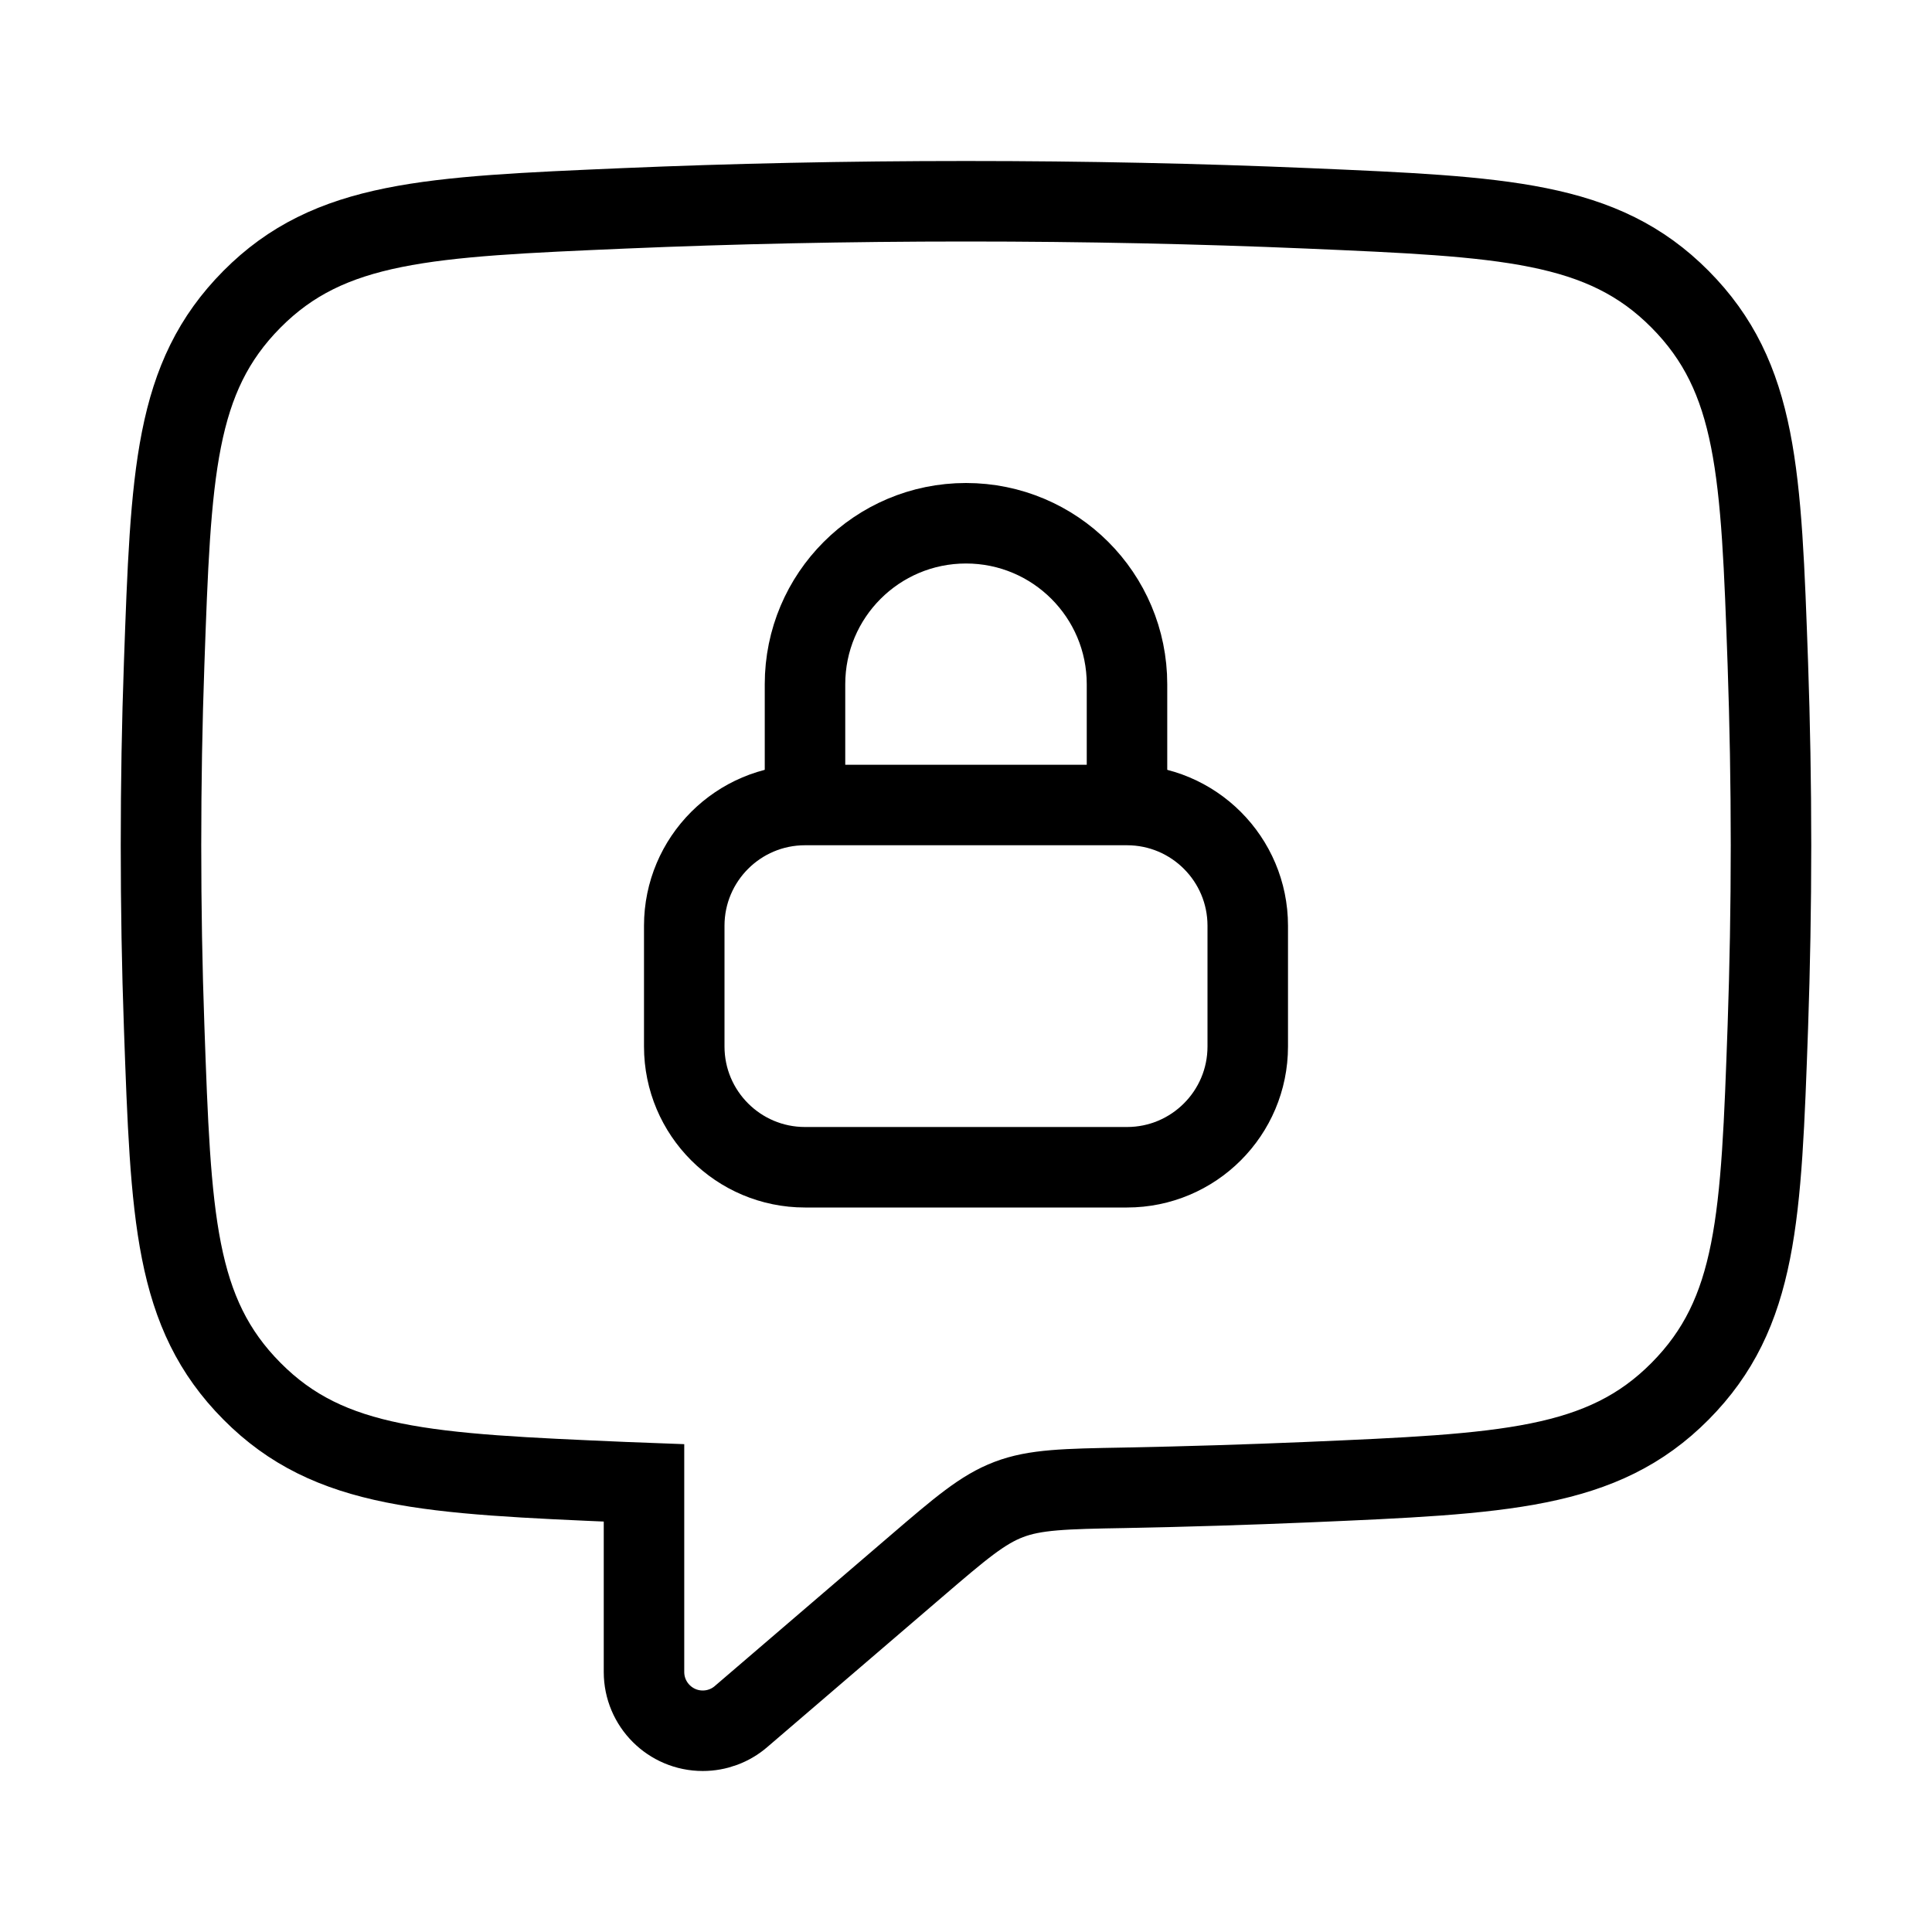
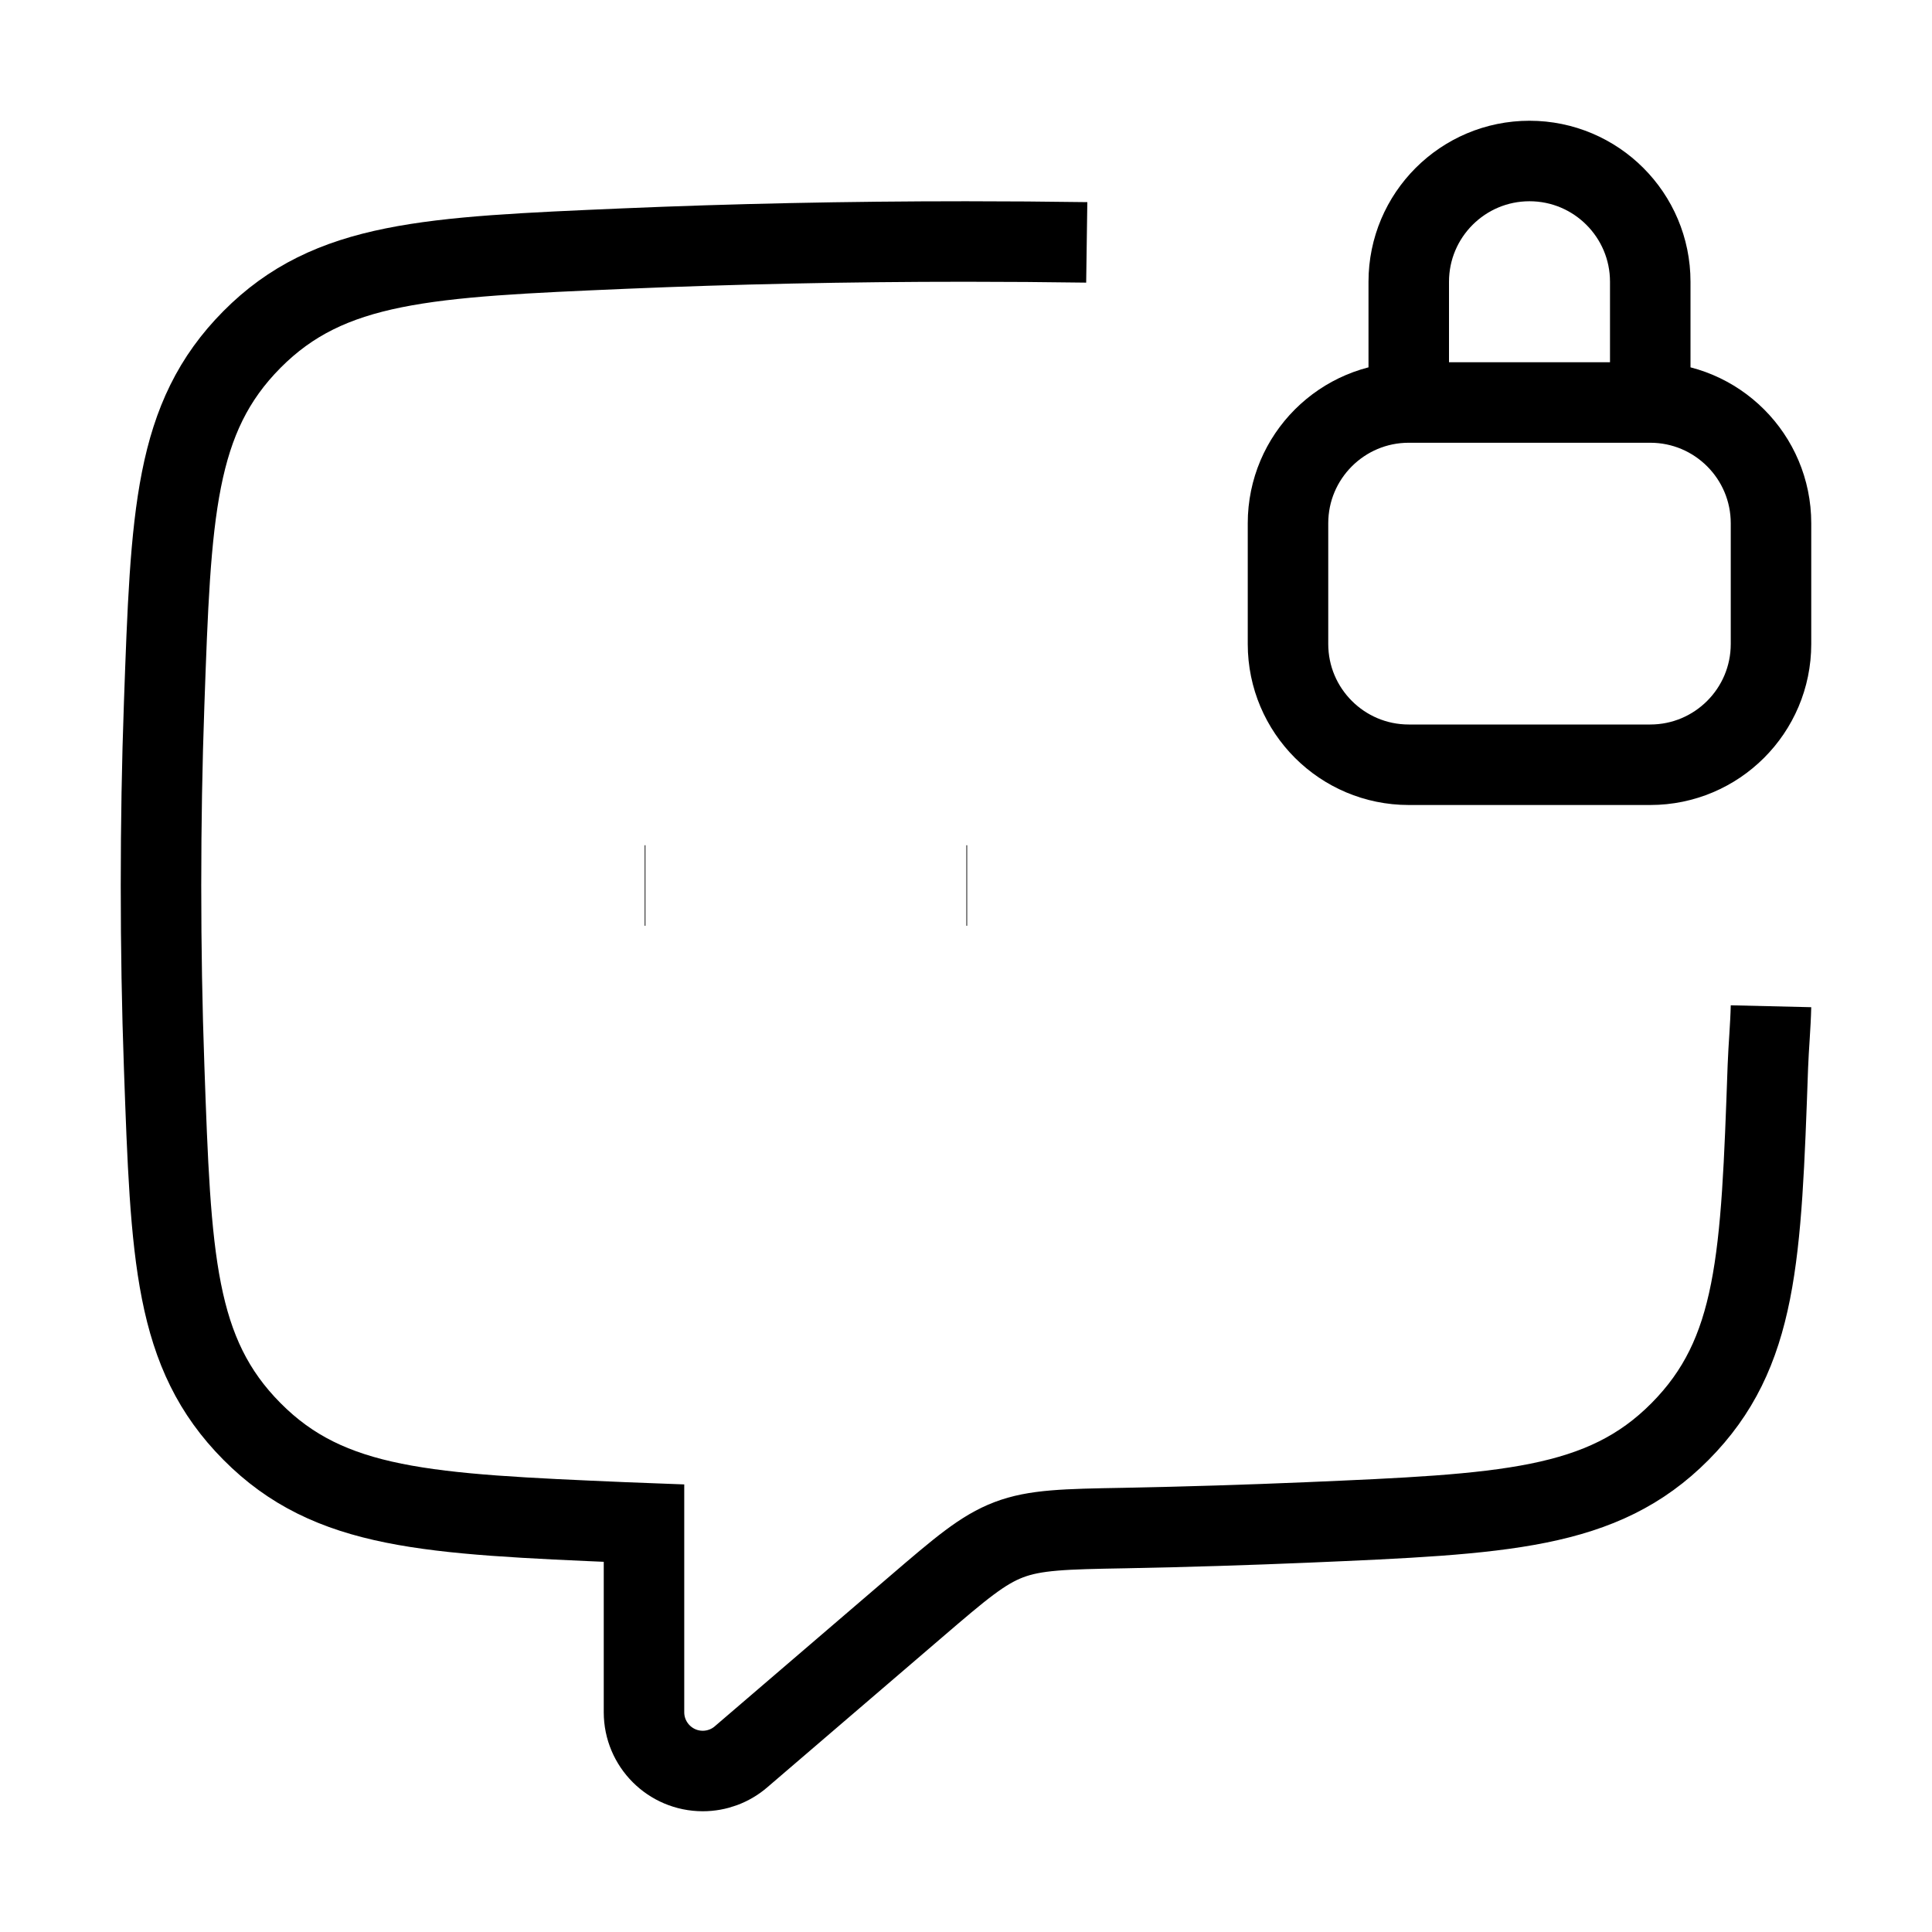
<svg xmlns="http://www.w3.org/2000/svg" width="24" height="24" viewBox="0 0 24 24" fill="none">
-   <path d="M2 10.5C2 9.729 2.013 8.977 2.039 8.25C2.123 5.877 2.165 4.69 3.13 3.717C4.095 2.745 5.316 2.693 7.756 2.588C9.095 2.531 10.521 2.5 12 2.5C13.479 2.5 14.905 2.531 16.244 2.588C18.684 2.693 19.905 2.745 20.87 3.717C21.835 4.69 21.877 5.877 21.961 8.25C21.986 8.977 22 9.729 22 10.5C22 11.271 21.986 12.023 21.961 12.75C21.877 15.123 21.835 16.31 20.87 17.283C19.905 18.255 18.684 18.307 16.244 18.412C15.51 18.443 14.75 18.467 13.969 18.482C13.228 18.495 12.858 18.503 12.532 18.627C12.206 18.751 11.932 18.985 11.384 19.455L9.205 21.324C9.073 21.438 8.904 21.5 8.73 21.5C8.327 21.5 8 21.173 8 20.77V18.422C7.918 18.419 7.837 18.415 7.756 18.412C5.316 18.307 4.095 18.255 3.13 17.282C2.165 16.31 2.123 15.123 2.039 12.75C2.013 12.023 2 11.271 2 10.5Z" stroke="currentColor" strokeLinecap="round" strokeLinejoin="round" strokeWidth="1.5" />
-   <path d="M10 10V8.5C10 7.395 10.895 6.5 12 6.5C13.105 6.5 14 7.395 14 8.5V10" stroke="currentColor" strokeLinecap="round" strokeLinejoin="round" strokeWidth="1.5" />
-   <path d="M14 10H10C9.172 10 8.5 10.672 8.5 11.5V13C8.5 13.828 9.172 14.5 10 14.5H14C14.828 14.5 15.5 13.828 15.5 13V11.5C15.5 10.672 14.828 10 14 10Z" stroke="currentColor" strokeLinecap="round" strokeLinejoin="round" strokeWidth="1.5" />
+   <path d="M12.005 11H12.014M8.009 11H8.018" stroke="currentColor" strokeLinecap="round" strokeLinejoin="round" strokeWidth="2" />
+   <path d="M22 12.5C21.994 12.753 21.97 13.003 21.961 13.25C21.877 15.623 21.835 16.81 20.87 17.783C19.905 18.755 18.684 18.807 16.244 18.912C15.51 18.943 14.75 18.967 13.969 18.982C13.228 18.995 12.858 19.003 12.532 19.127C12.206 19.251 11.932 19.485 11.384 19.955L9.205 21.824C9.073 21.938 8.904 22 8.73 22C8.327 22 8 21.673 8 21.27V18.922C7.918 18.919 7.837 18.915 7.756 18.912C5.316 18.807 4.095 18.755 3.13 17.782C2.165 16.81 2.123 15.623 2.039 13.25C2.013 12.523 2 11.771 2 11C2 10.229 2.013 9.477 2.039 8.75C2.123 6.377 2.165 5.19 3.13 4.217C4.095 3.245 5.316 3.193 7.756 3.088C9.095 3.031 10.521 3 12 3C12.507 3 13.007 3.004 13.5 3.011" stroke="currentColor" strokeLinecap="round" strokeLinejoin="round" strokeWidth="1.5" />
+   <path d="M17.5 5V3.5C17.5 2.672 18.172 2 19 2C19.828 2 20.5 2.672 20.5 3.5V5M17.5 5H20.5M17.5 5C16.672 5 16 5.672 16 6.5V8C16 8.828 16.672 9.5 17.5 9.5H20.5C21.328 9.5 22 8.828 22 8V6.5C22 5.672 21.328 5 20.5 5" stroke="currentColor" strokeLinecap="round" strokeLinejoin="round" strokeWidth="1.5" />
</svg>
